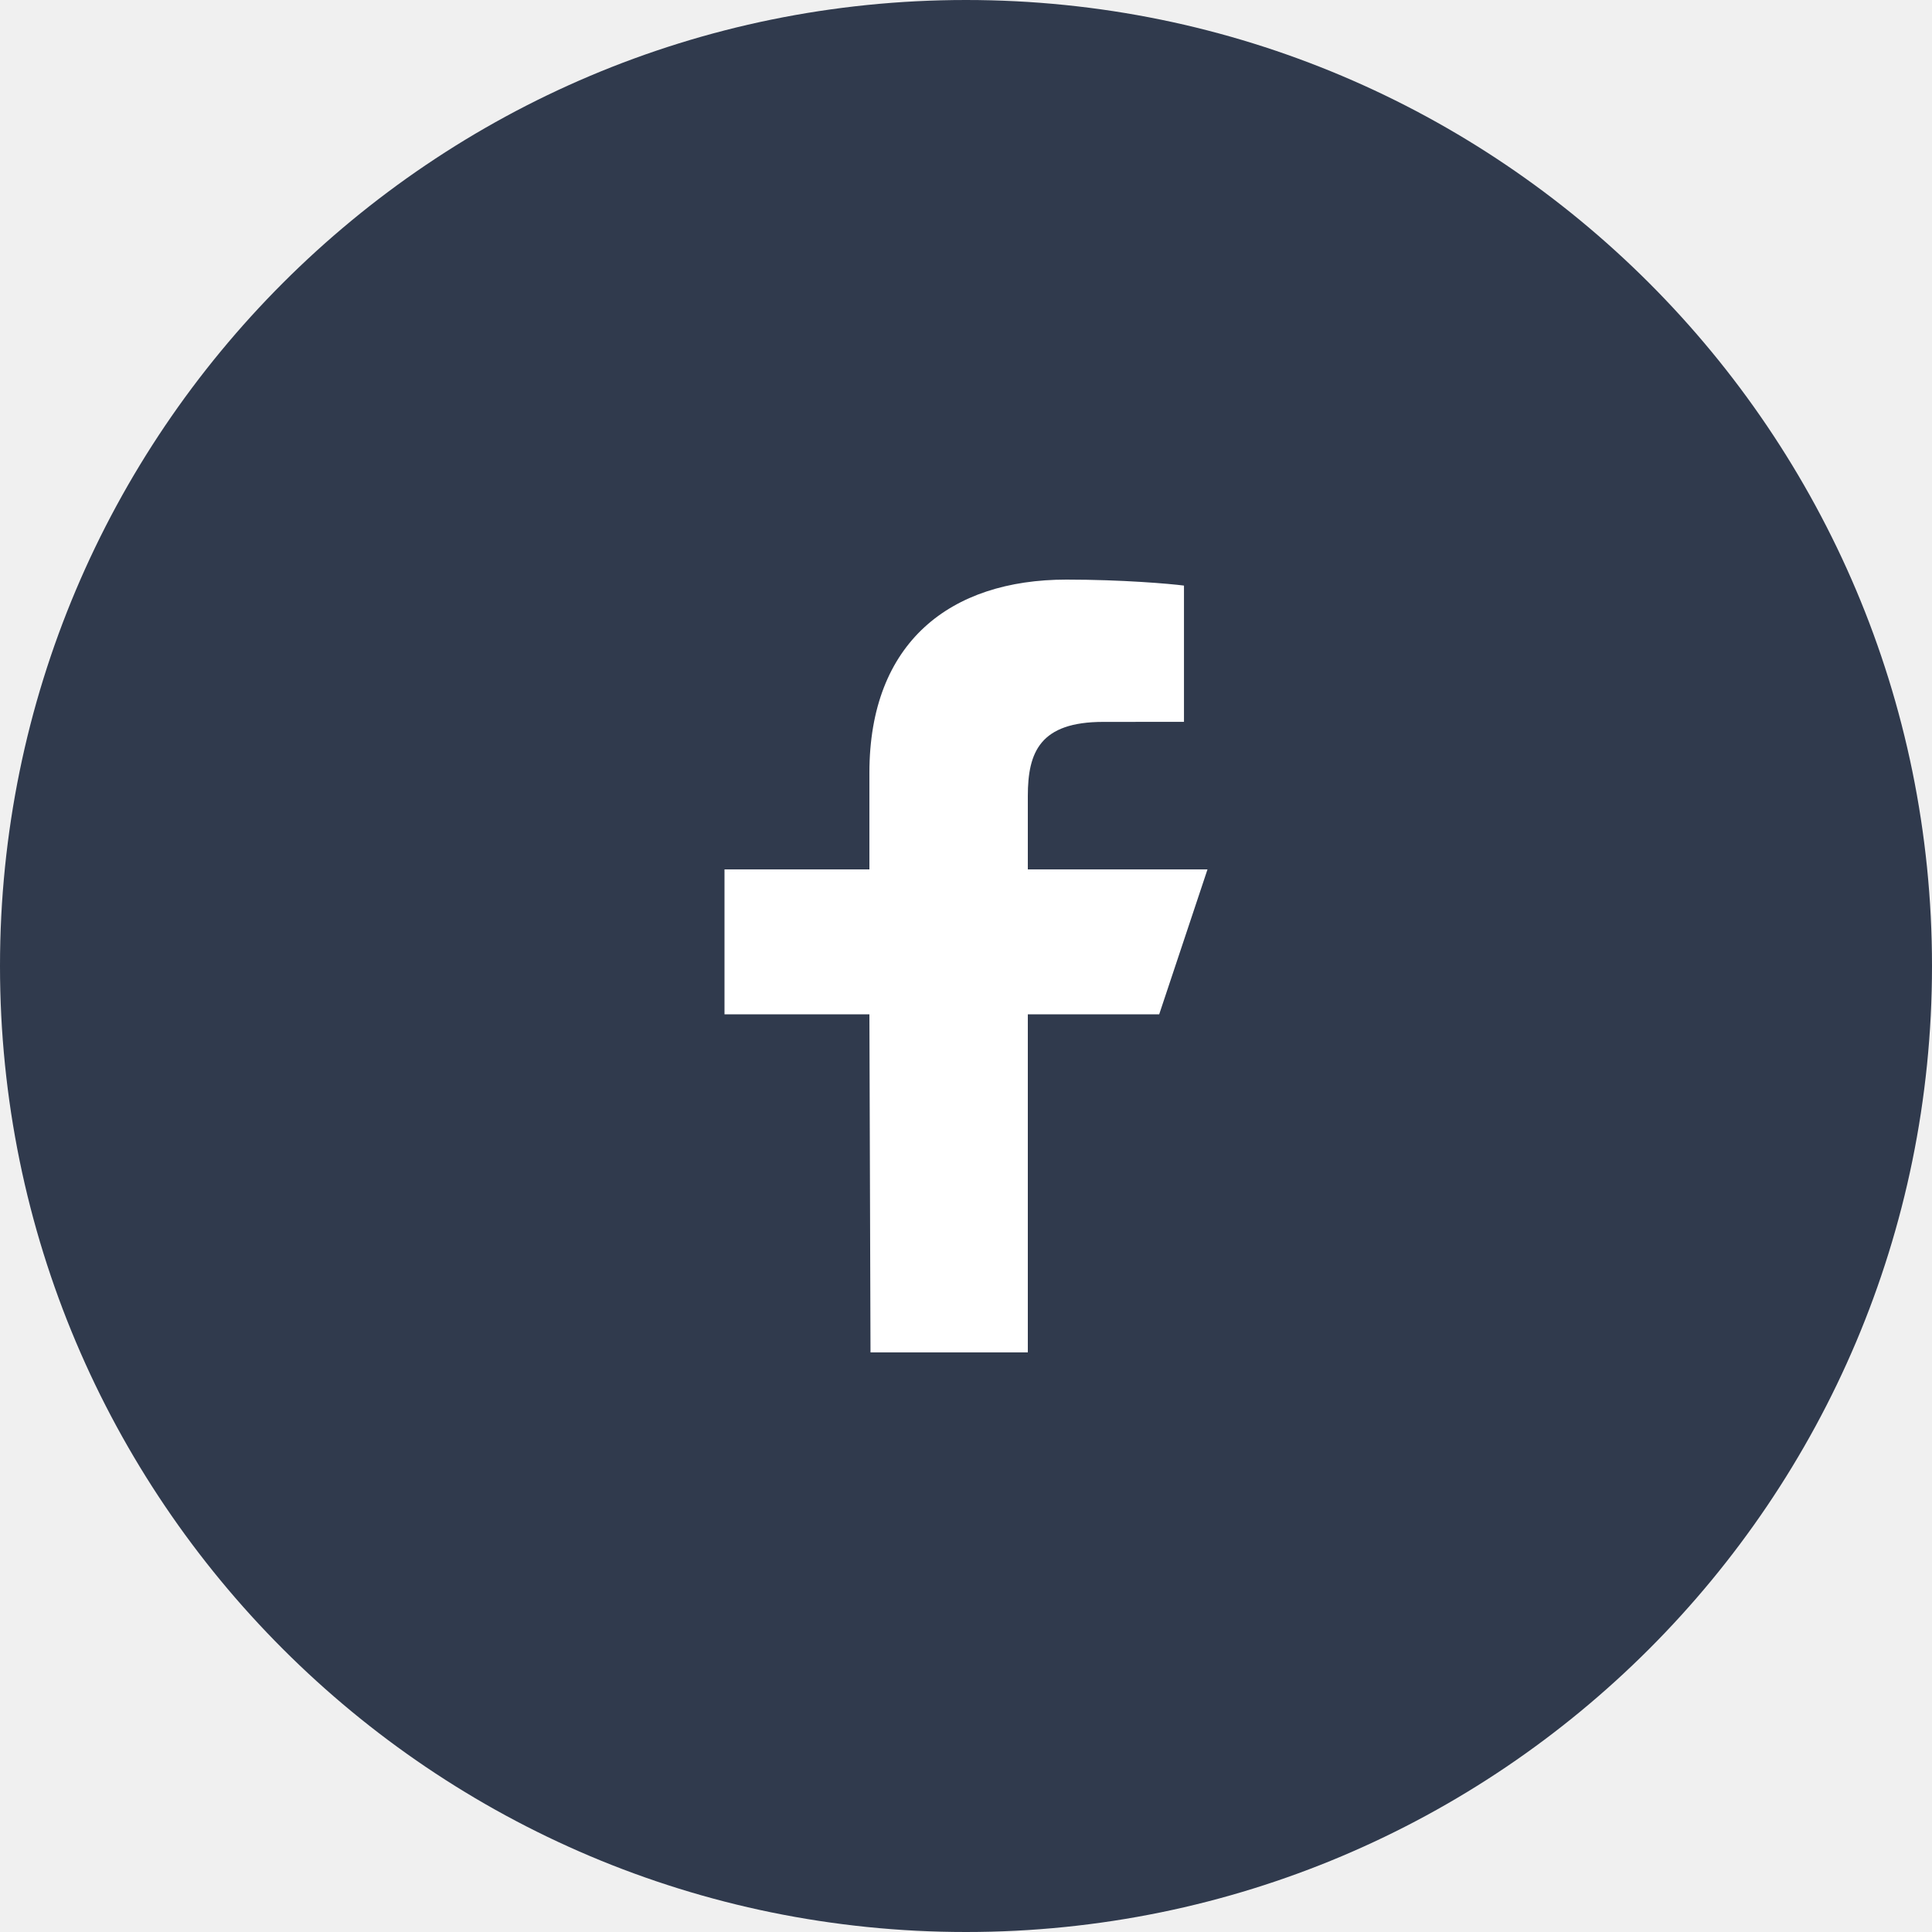
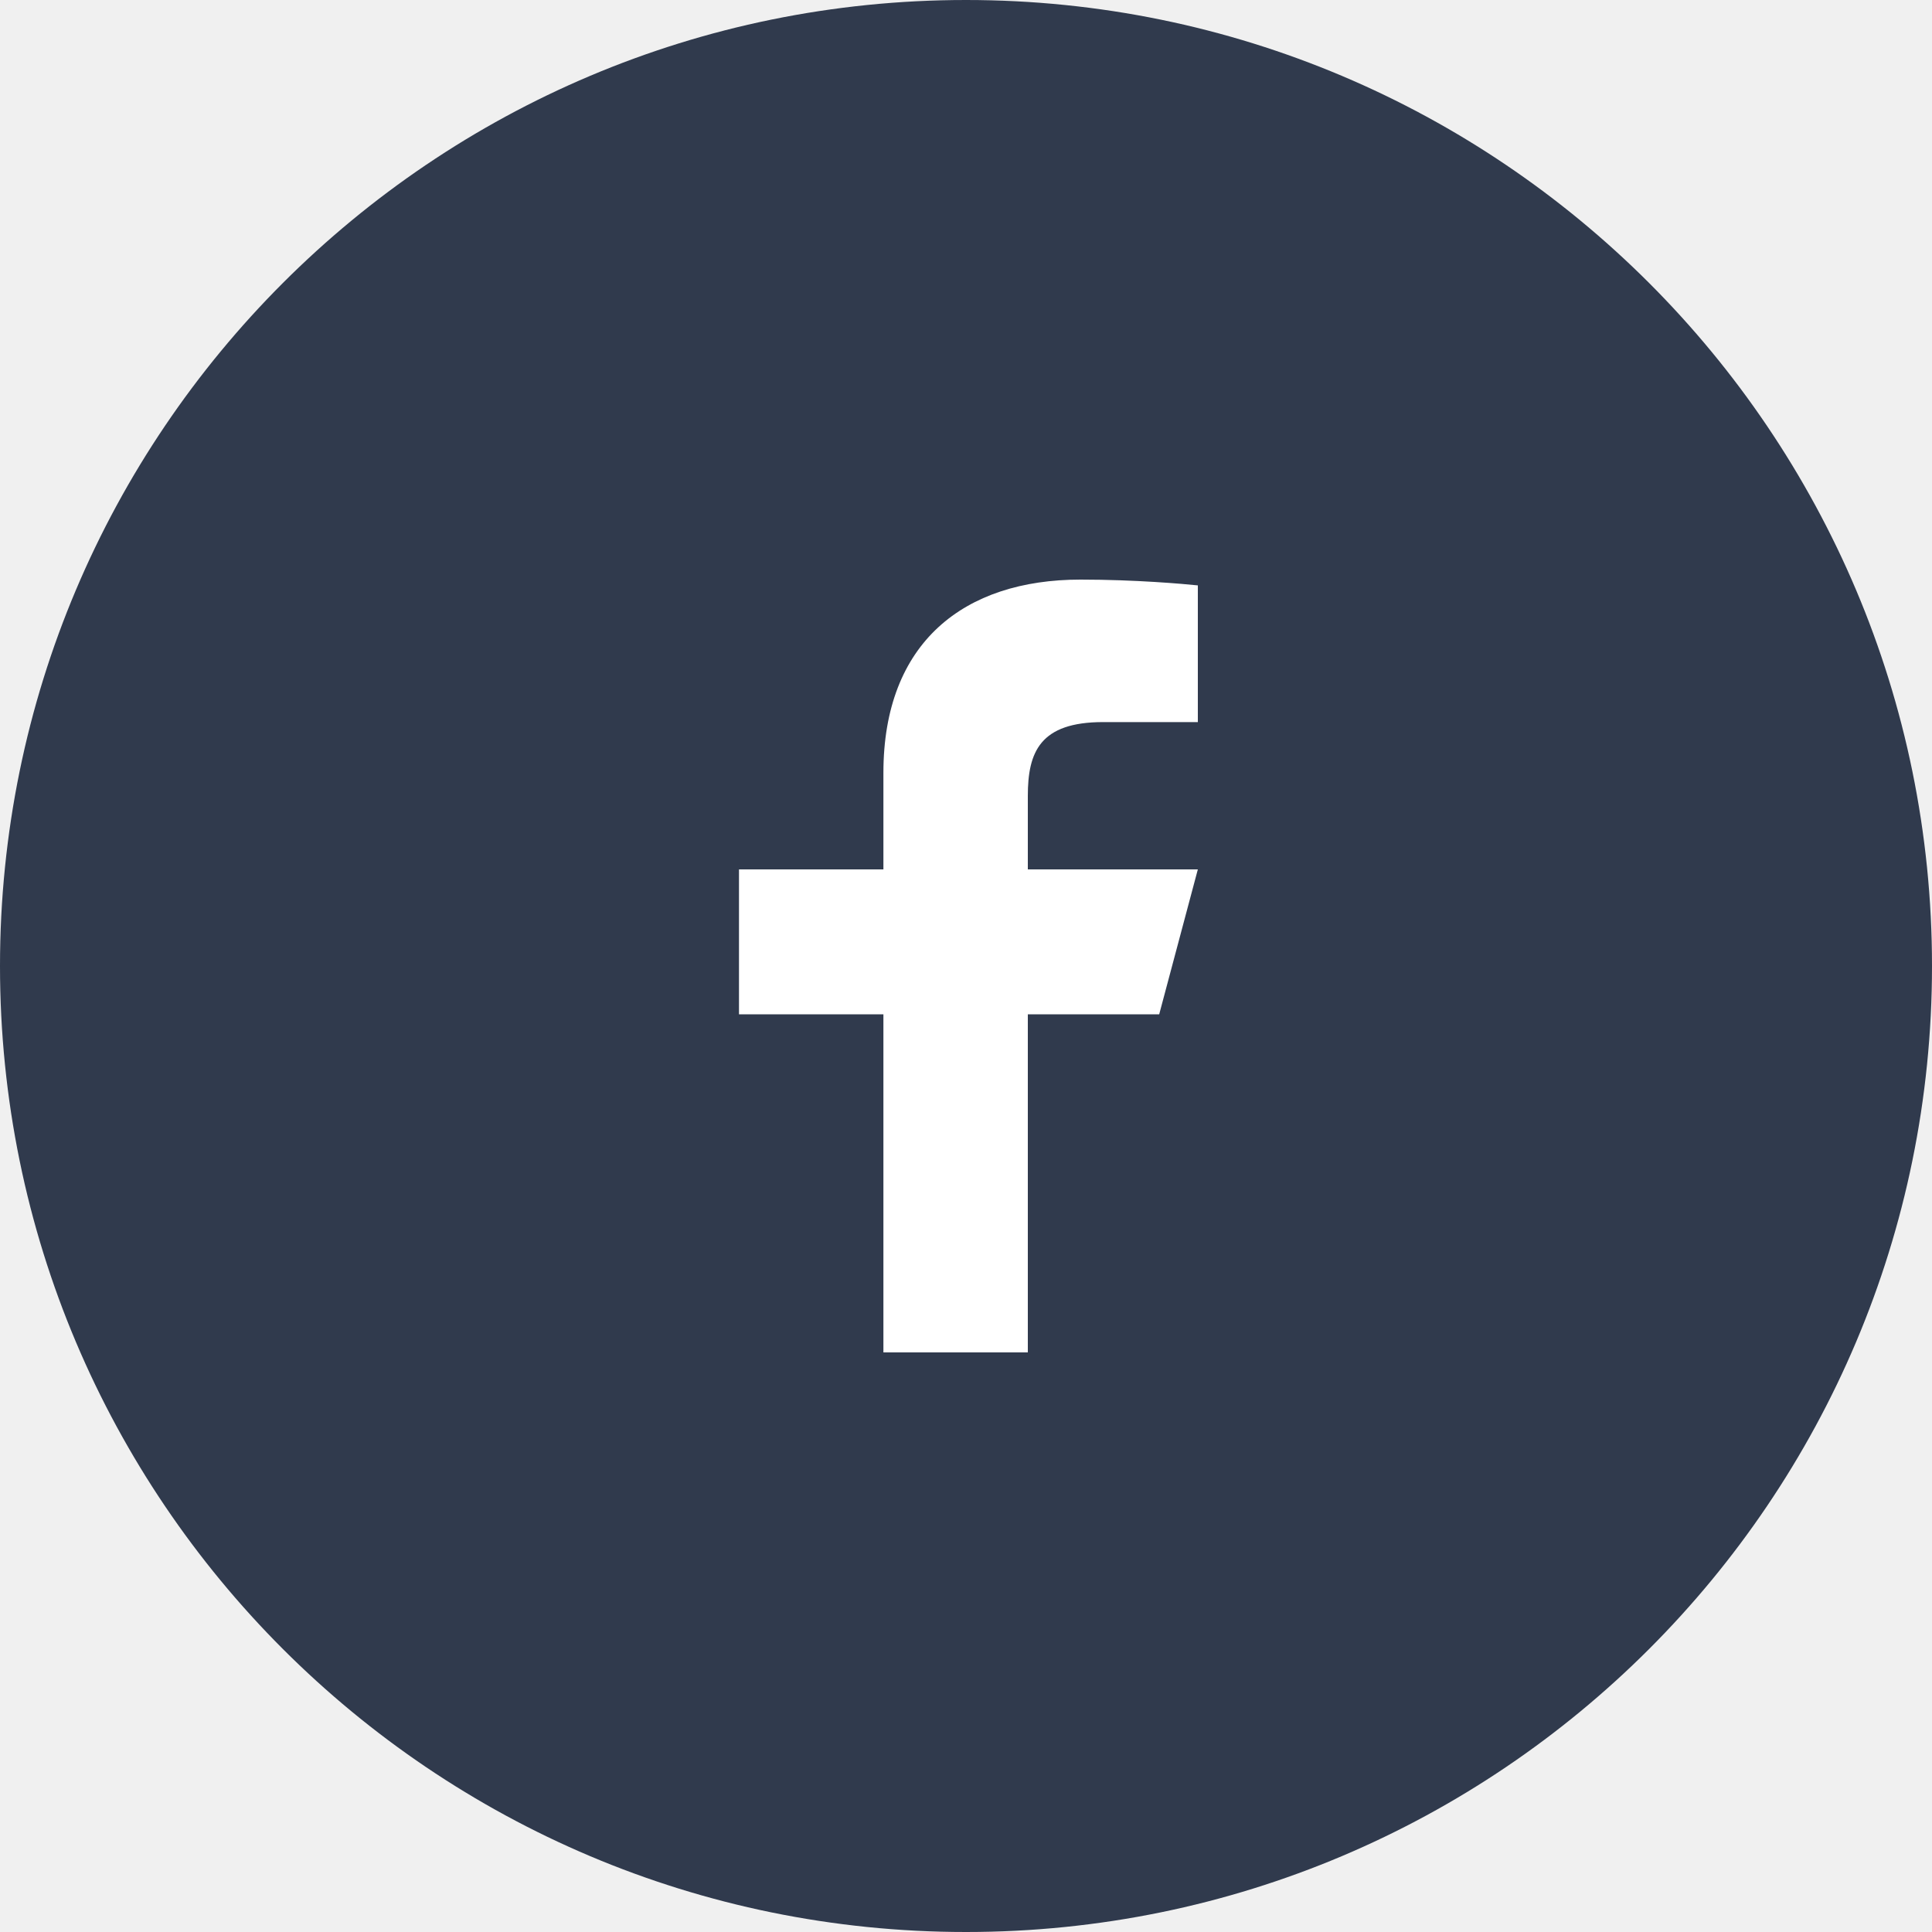
<svg xmlns="http://www.w3.org/2000/svg" width="40" height="40" viewBox="0 0 40 40" fill="none">
  <circle cx="20" cy="20" r="20" fill="#303A4D" />
-   <g clip-path="url(#clip0_182_208)">
-     <path d="M18.023 28L18 21H15V18H18V16C18 13.301 19.672 12 22.08 12C23.233 12 24.224 12.086 24.513 12.124V14.945L22.843 14.946C21.534 14.946 21.28 15.568 21.28 16.481V18H25L24 21H21.28V28H18.023Z" fill="white" />
-   </g>
-   <defs>
-     <clipPath id="clip0_182_208">
-       <rect width="16" height="16" fill="white" transform="translate(12.0004 11.9999)" />
-     </clipPath>
-   </defs>
+   <path d="M21.28 28V21H24l.8-3h-3.52v-1.52c0-.91.25-1.53 1.56-1.53H24.8V12.12C24.51 12.09 23.52 12 22.37 12 19.96 12 18.29 13.3 18.29 16v2H15.3v3h2.99v7h2.99z" fill="white" />
</svg>
